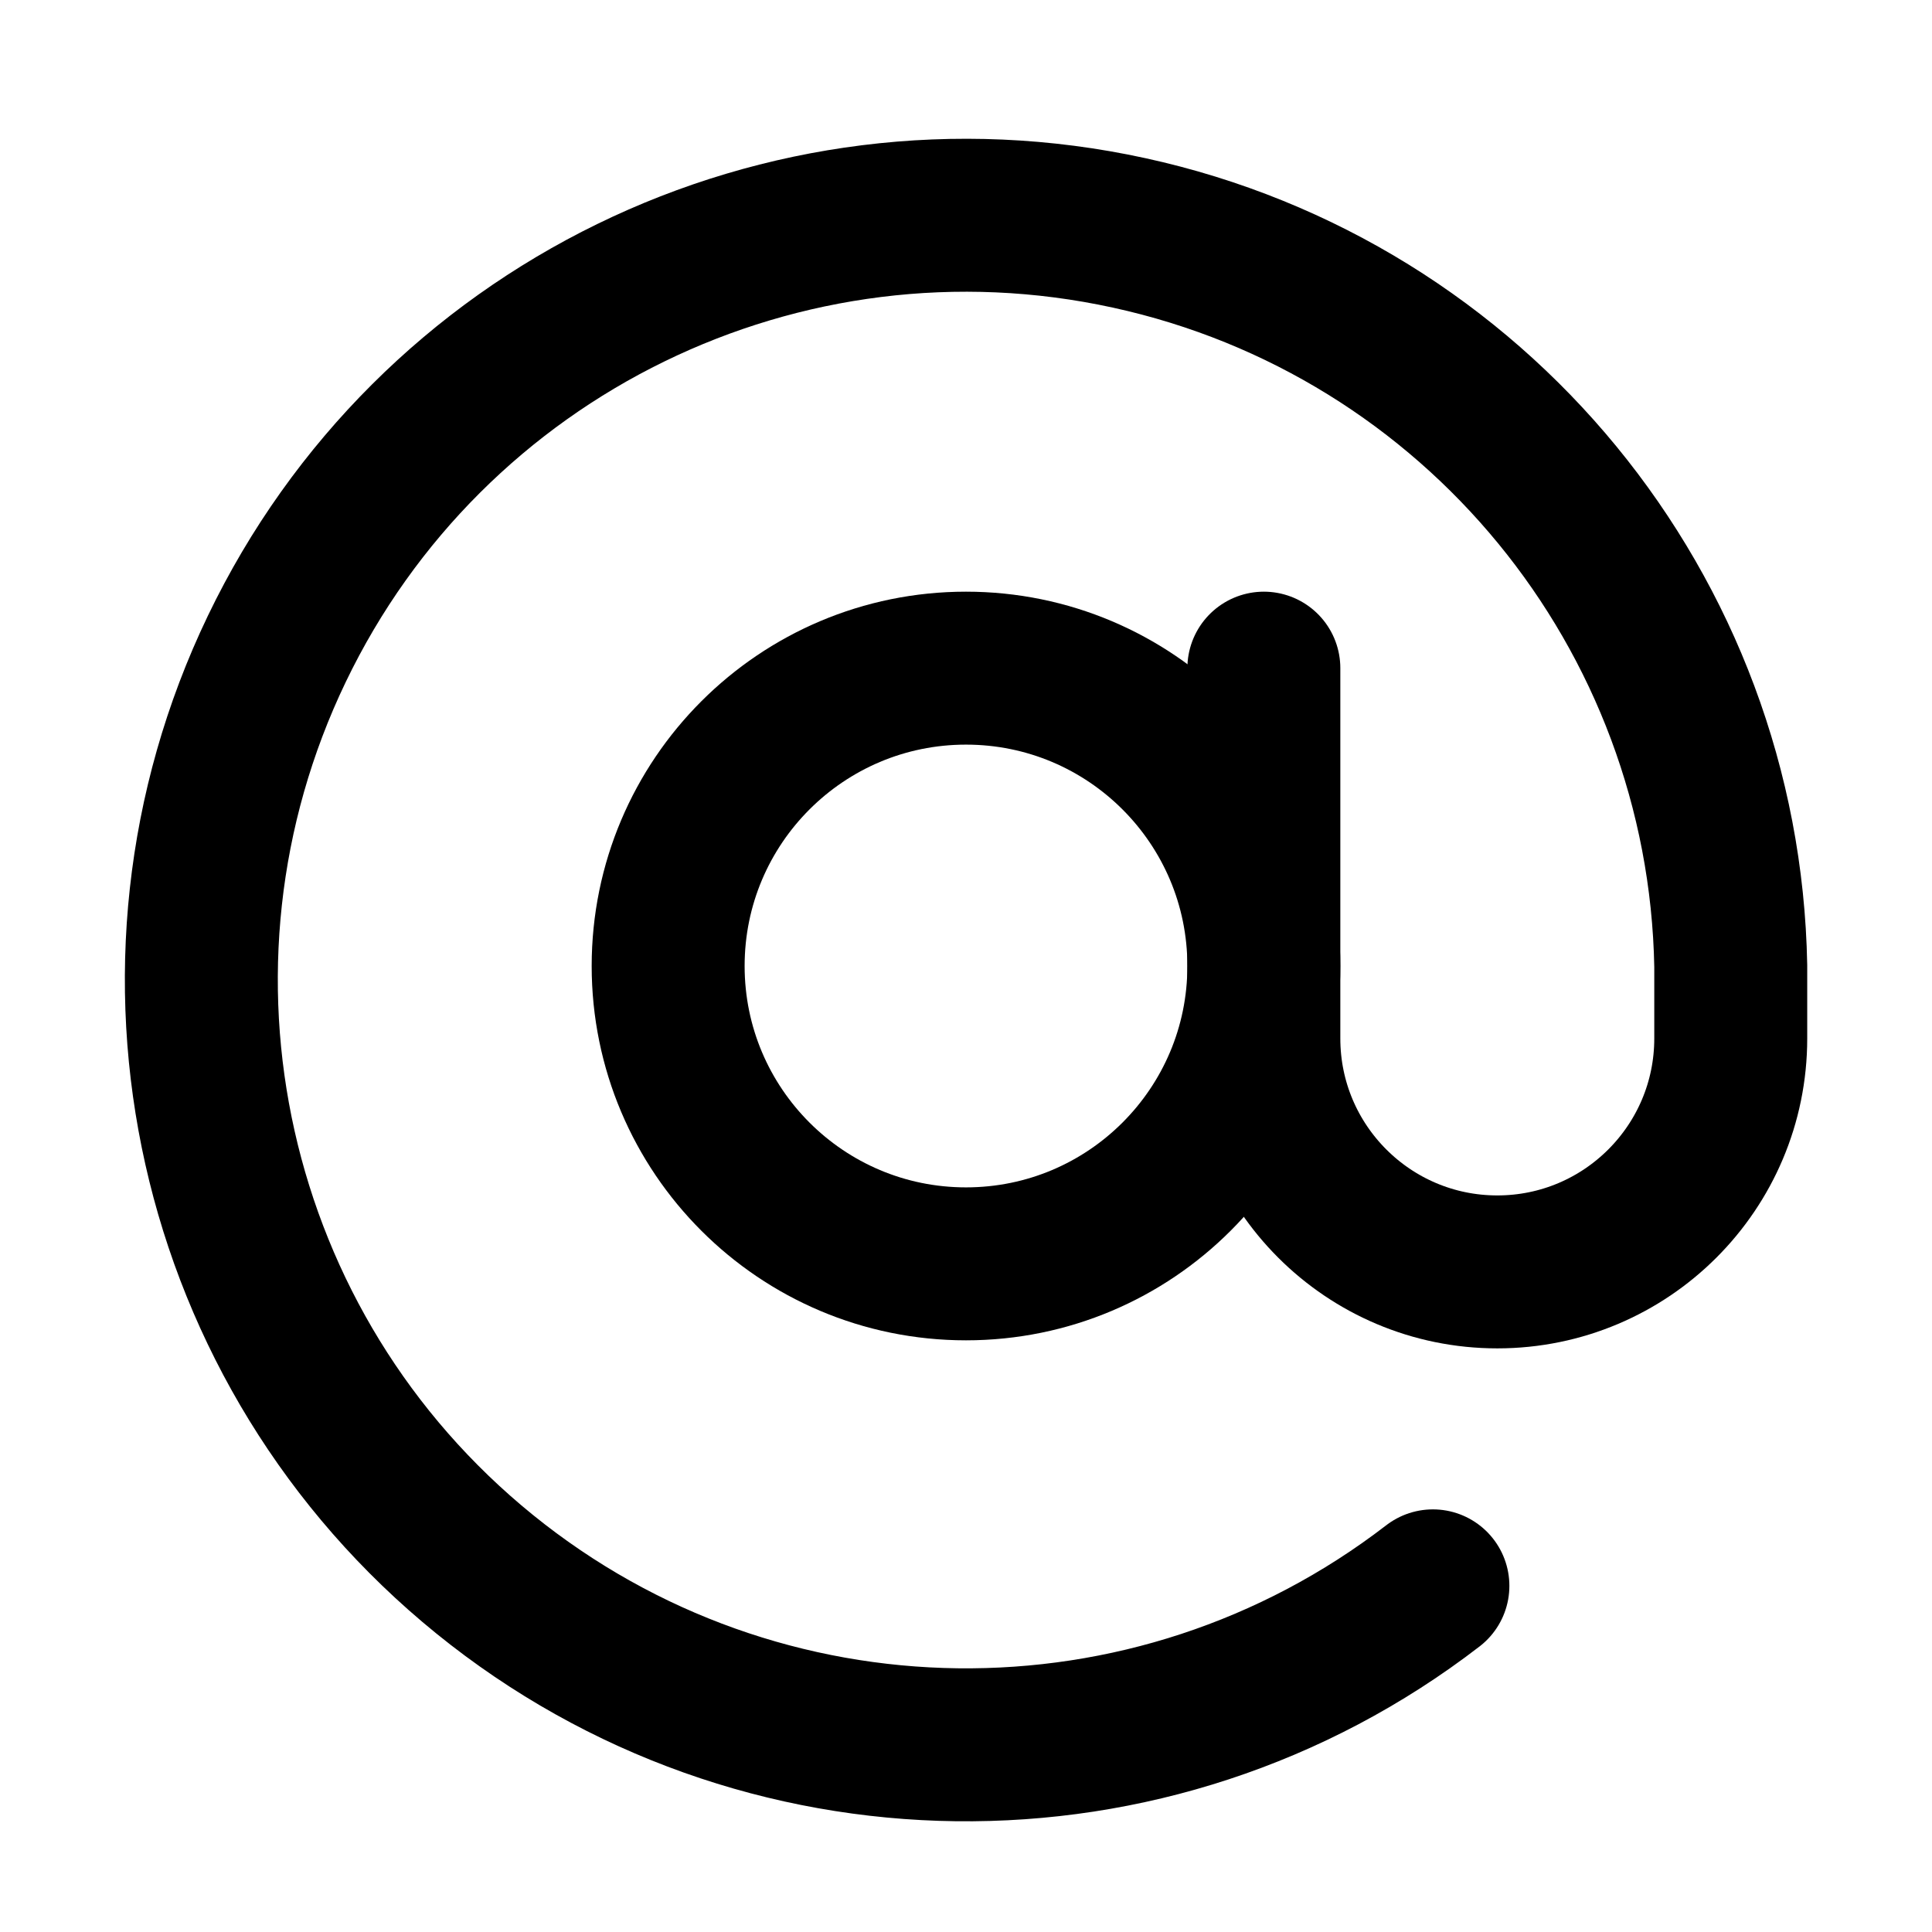
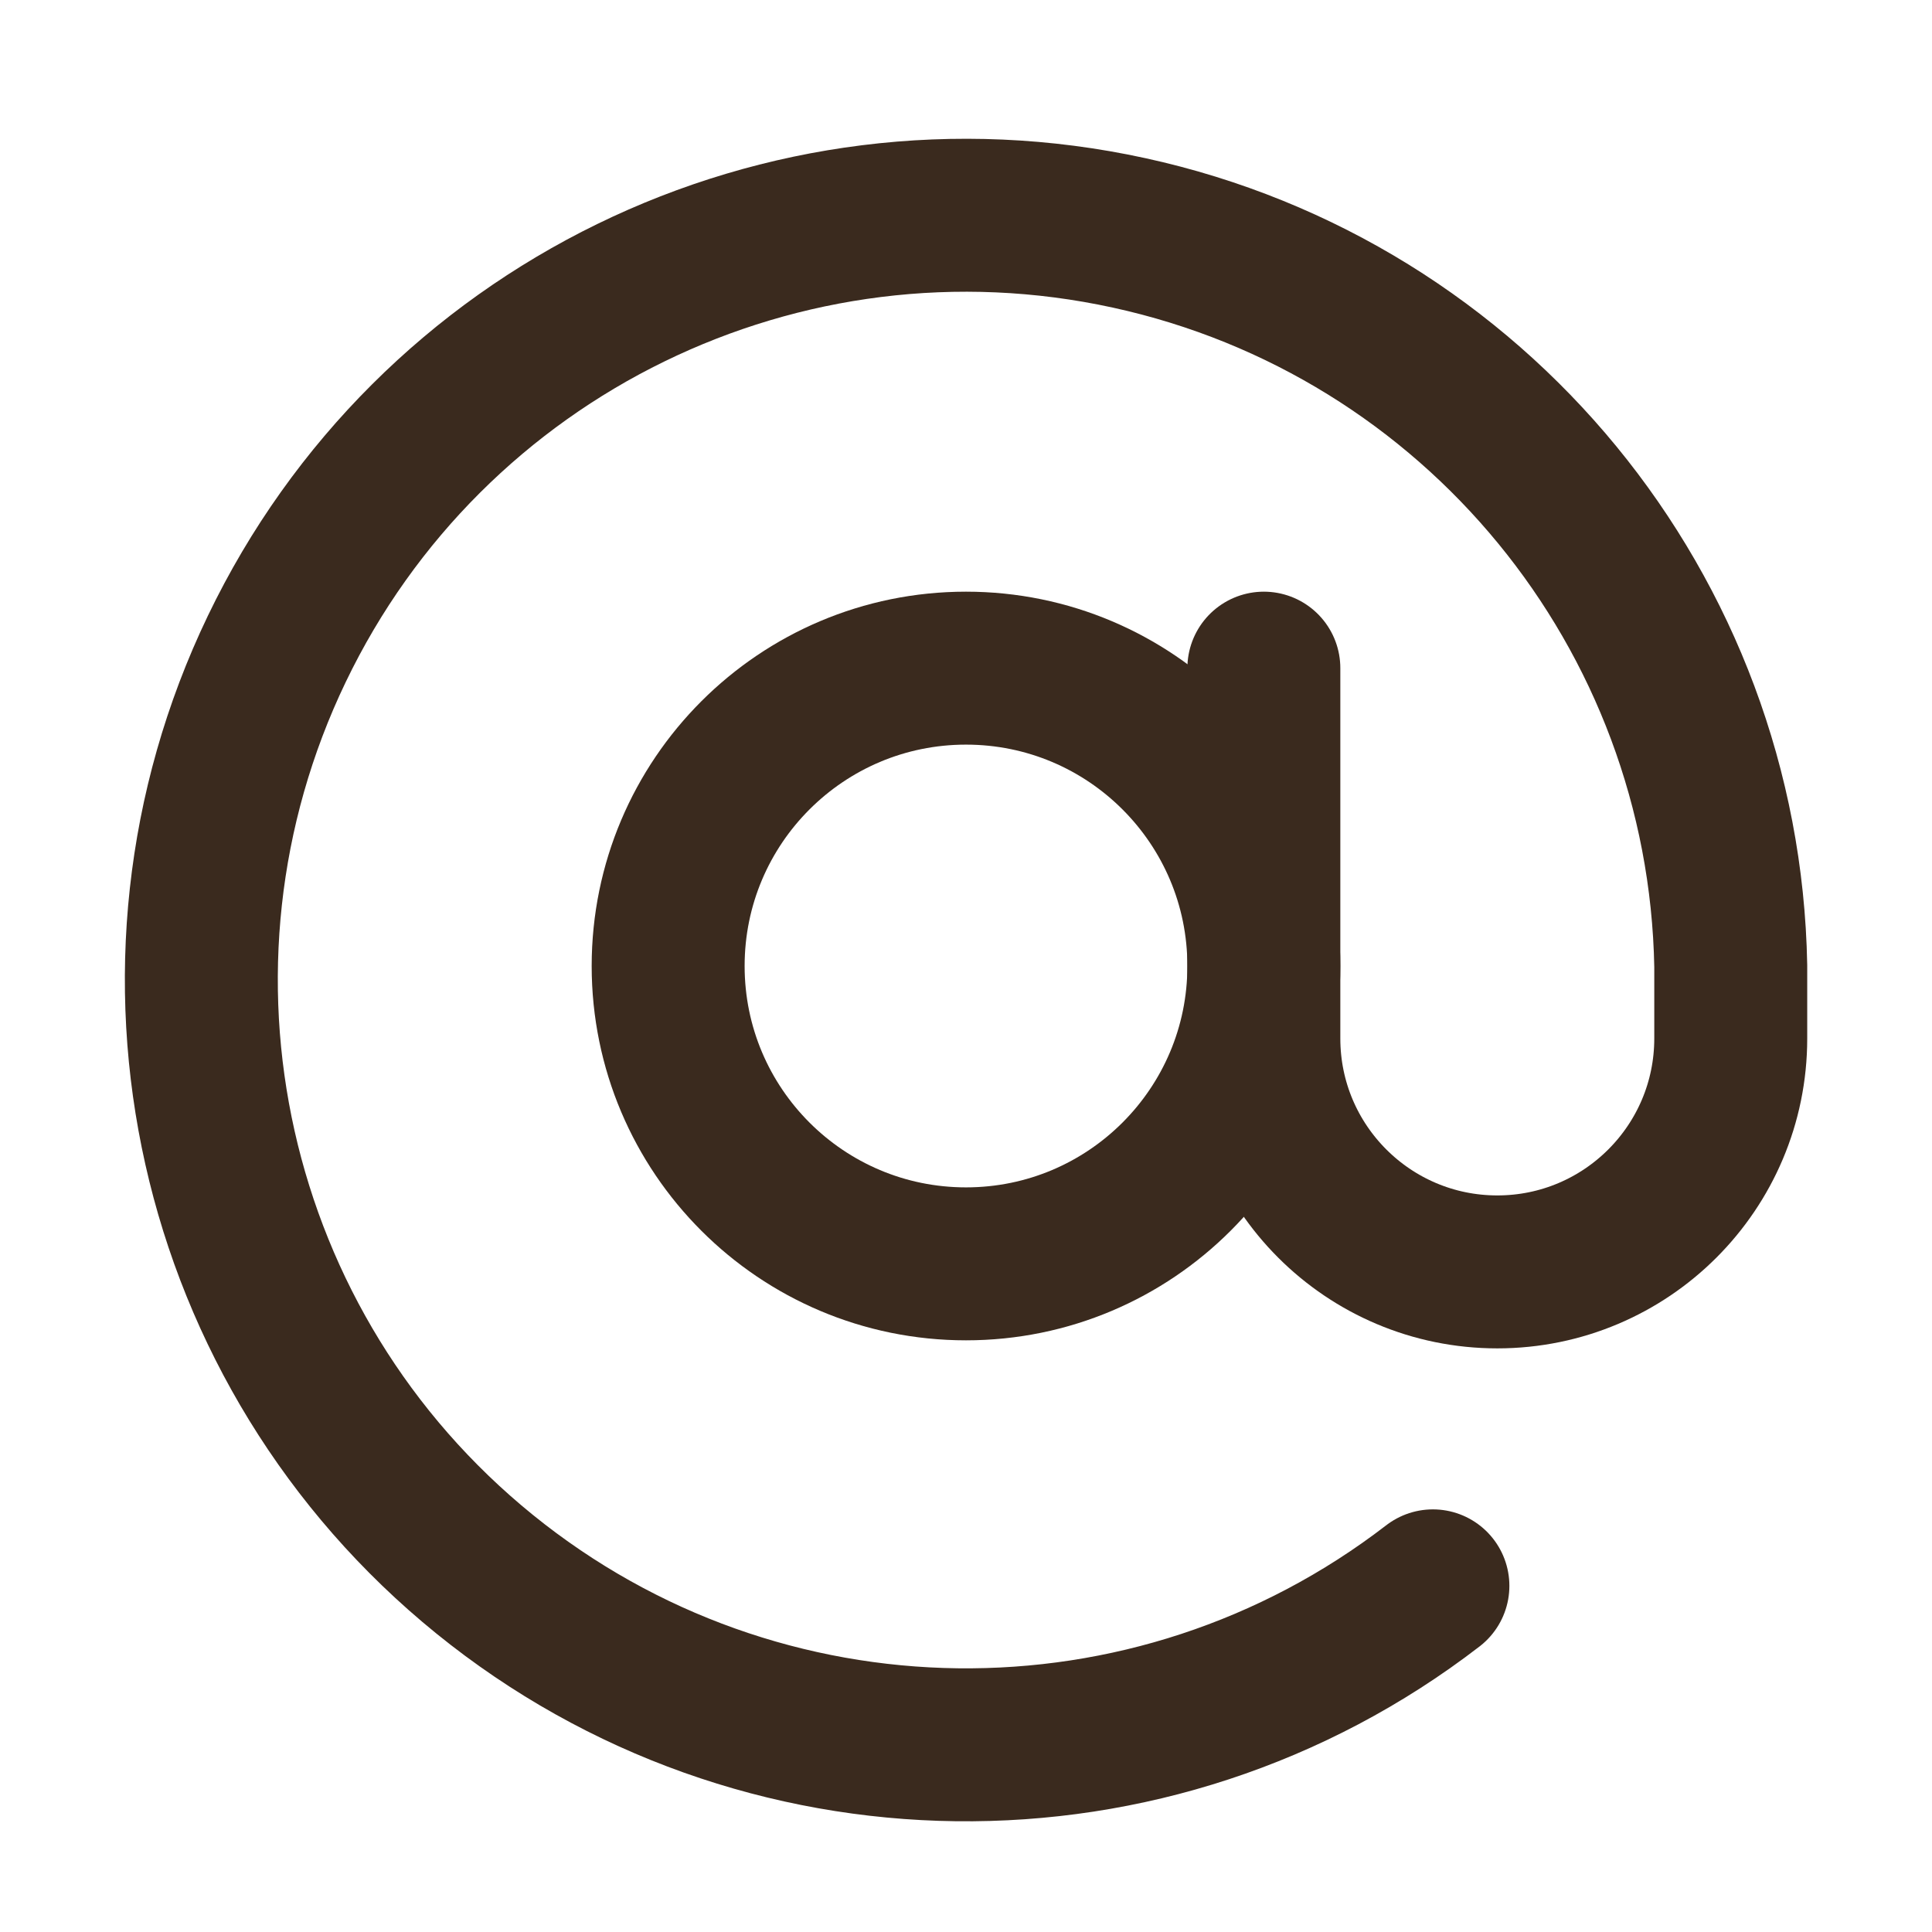
- <svg xmlns="http://www.w3.org/2000/svg" width="24" height="24" viewBox="0 0 24 24" fill="none" stroke="currentColor" stroke-width="1.9" stroke-linecap="round" stroke-linejoin="round">
+ <svg xmlns="http://www.w3.org/2000/svg" width="24" height="24" viewBox="0 0 24 24" fill="none" stroke="#3A2A1E" stroke-width="1.9" stroke-linecap="round" stroke-linejoin="round">
  <circle cx="12" cy="12" r="3.7" />
  <path d="M15.7 8.3v4.6a2.9 2.9 0 0 0 5.8 0v-.9A9.5 9.5 0 1 0 17.8 19.7" />
</svg>
